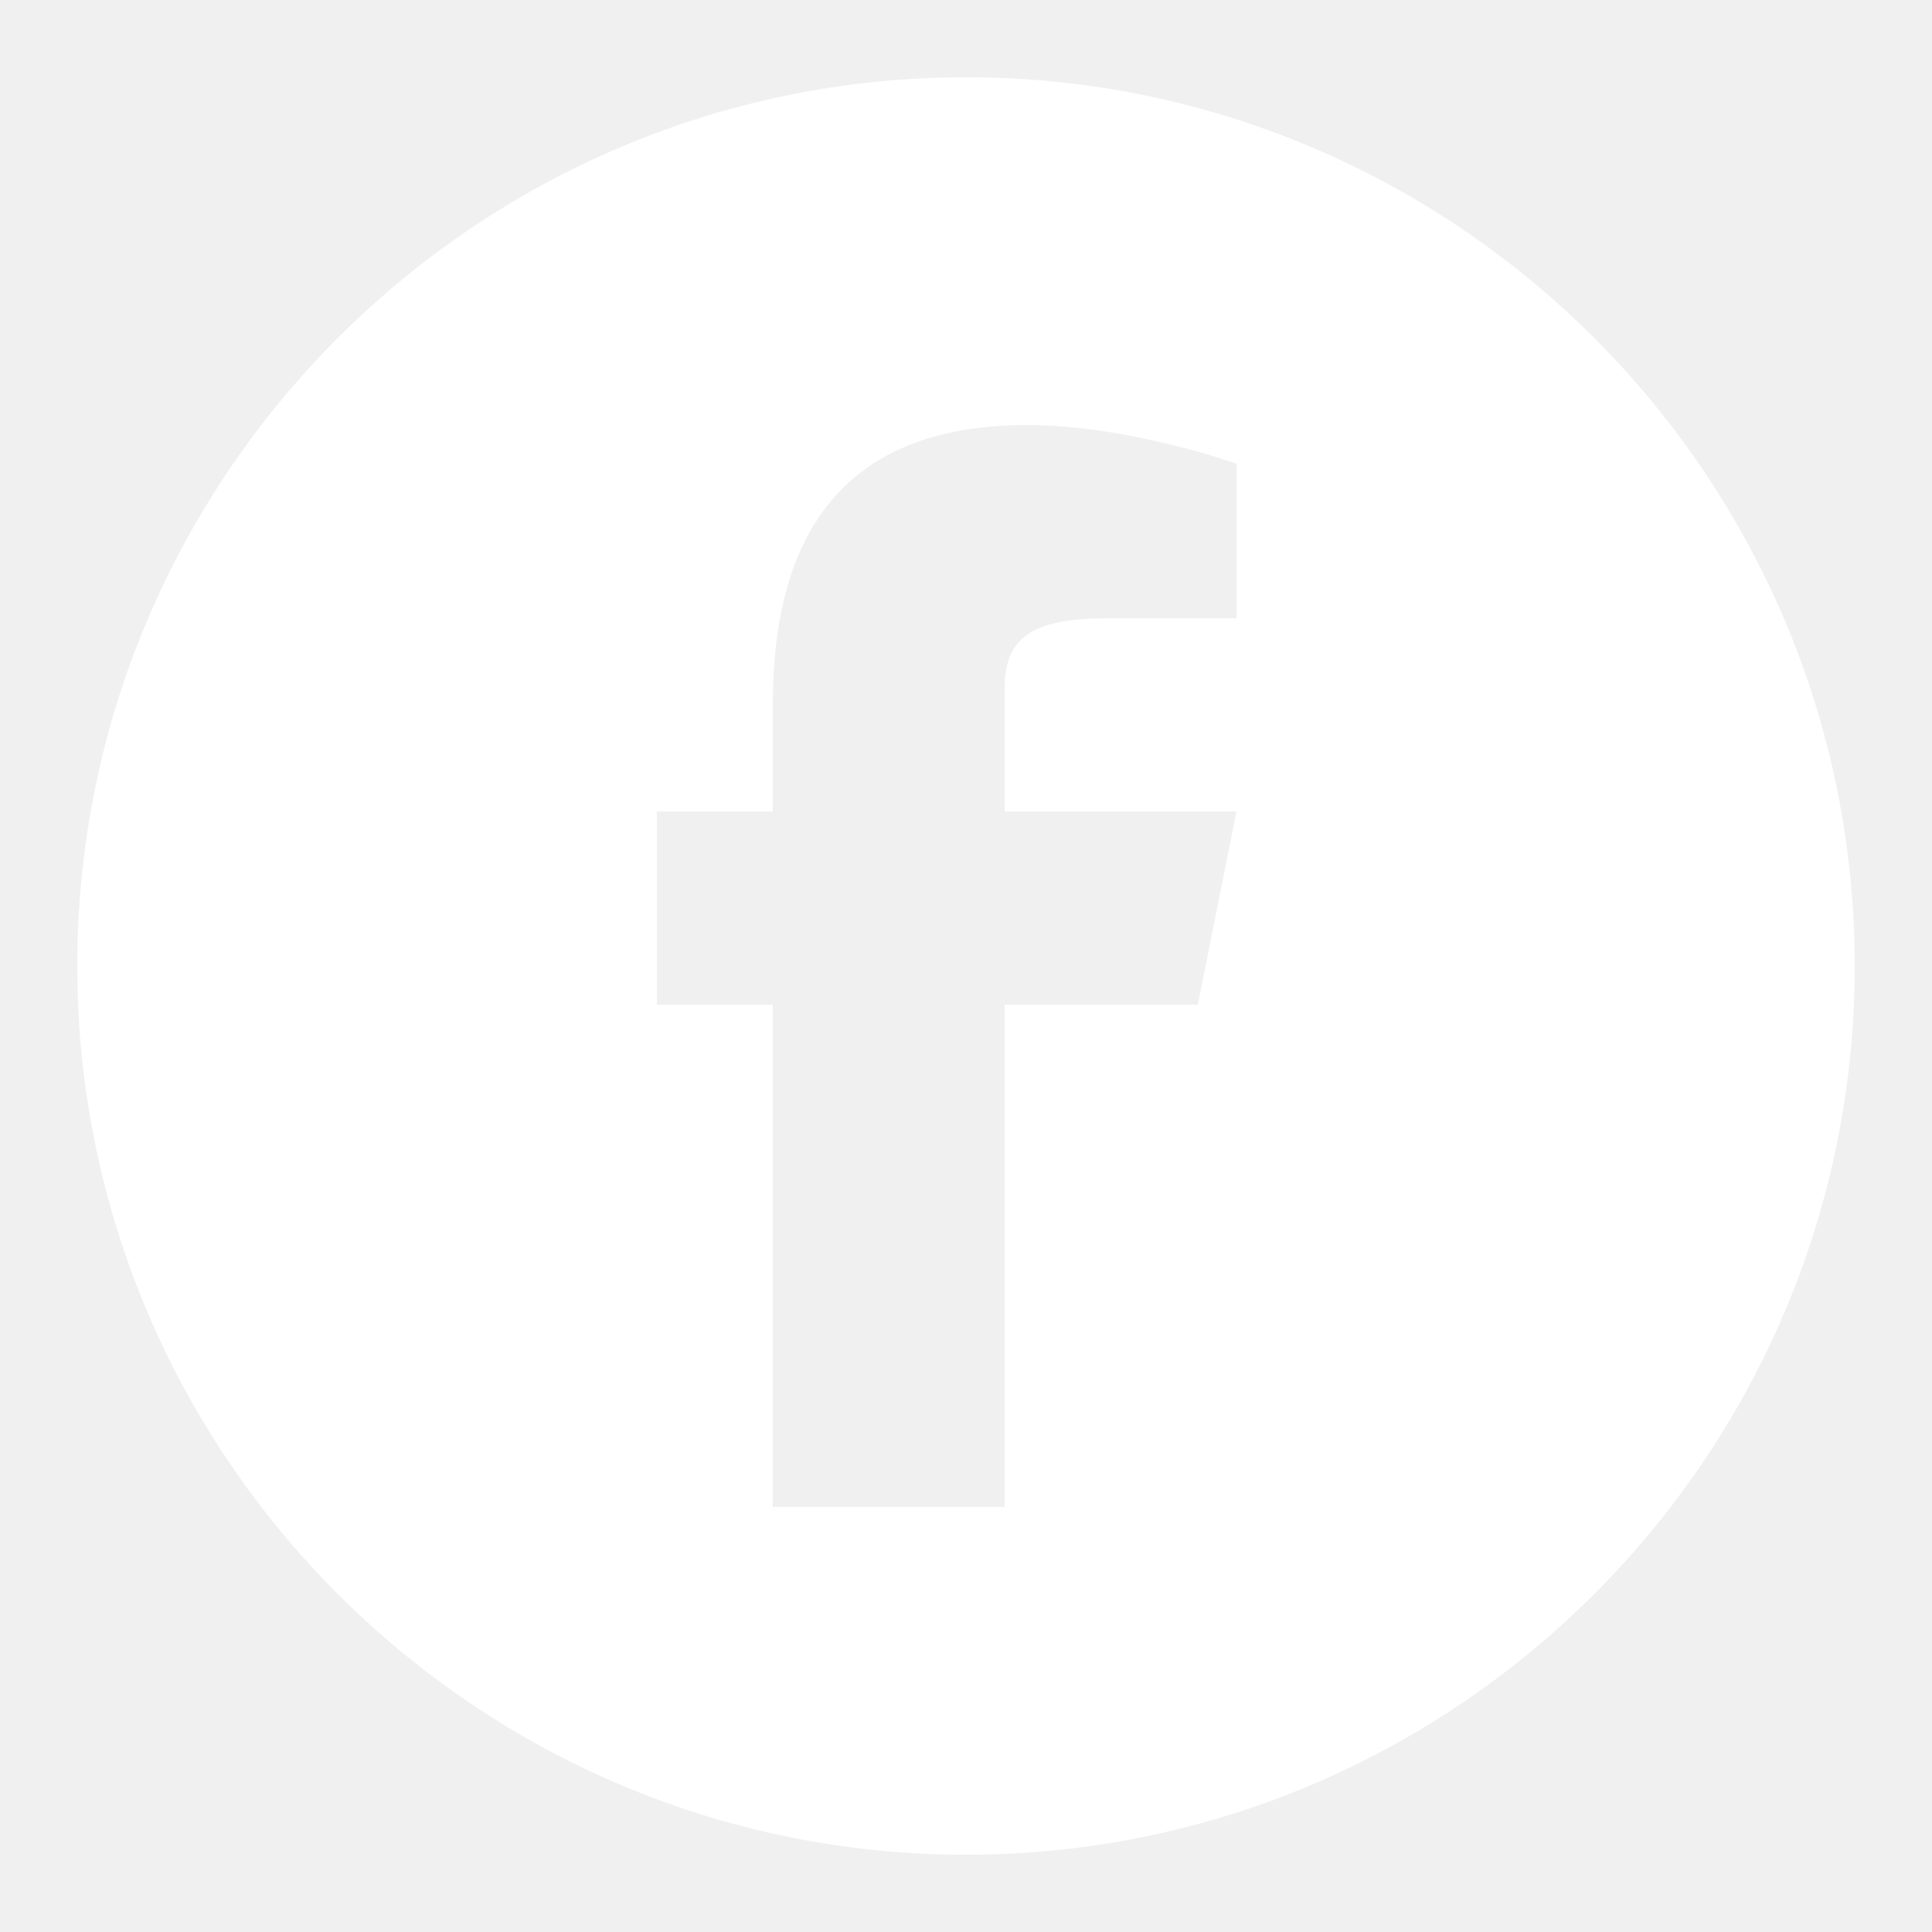
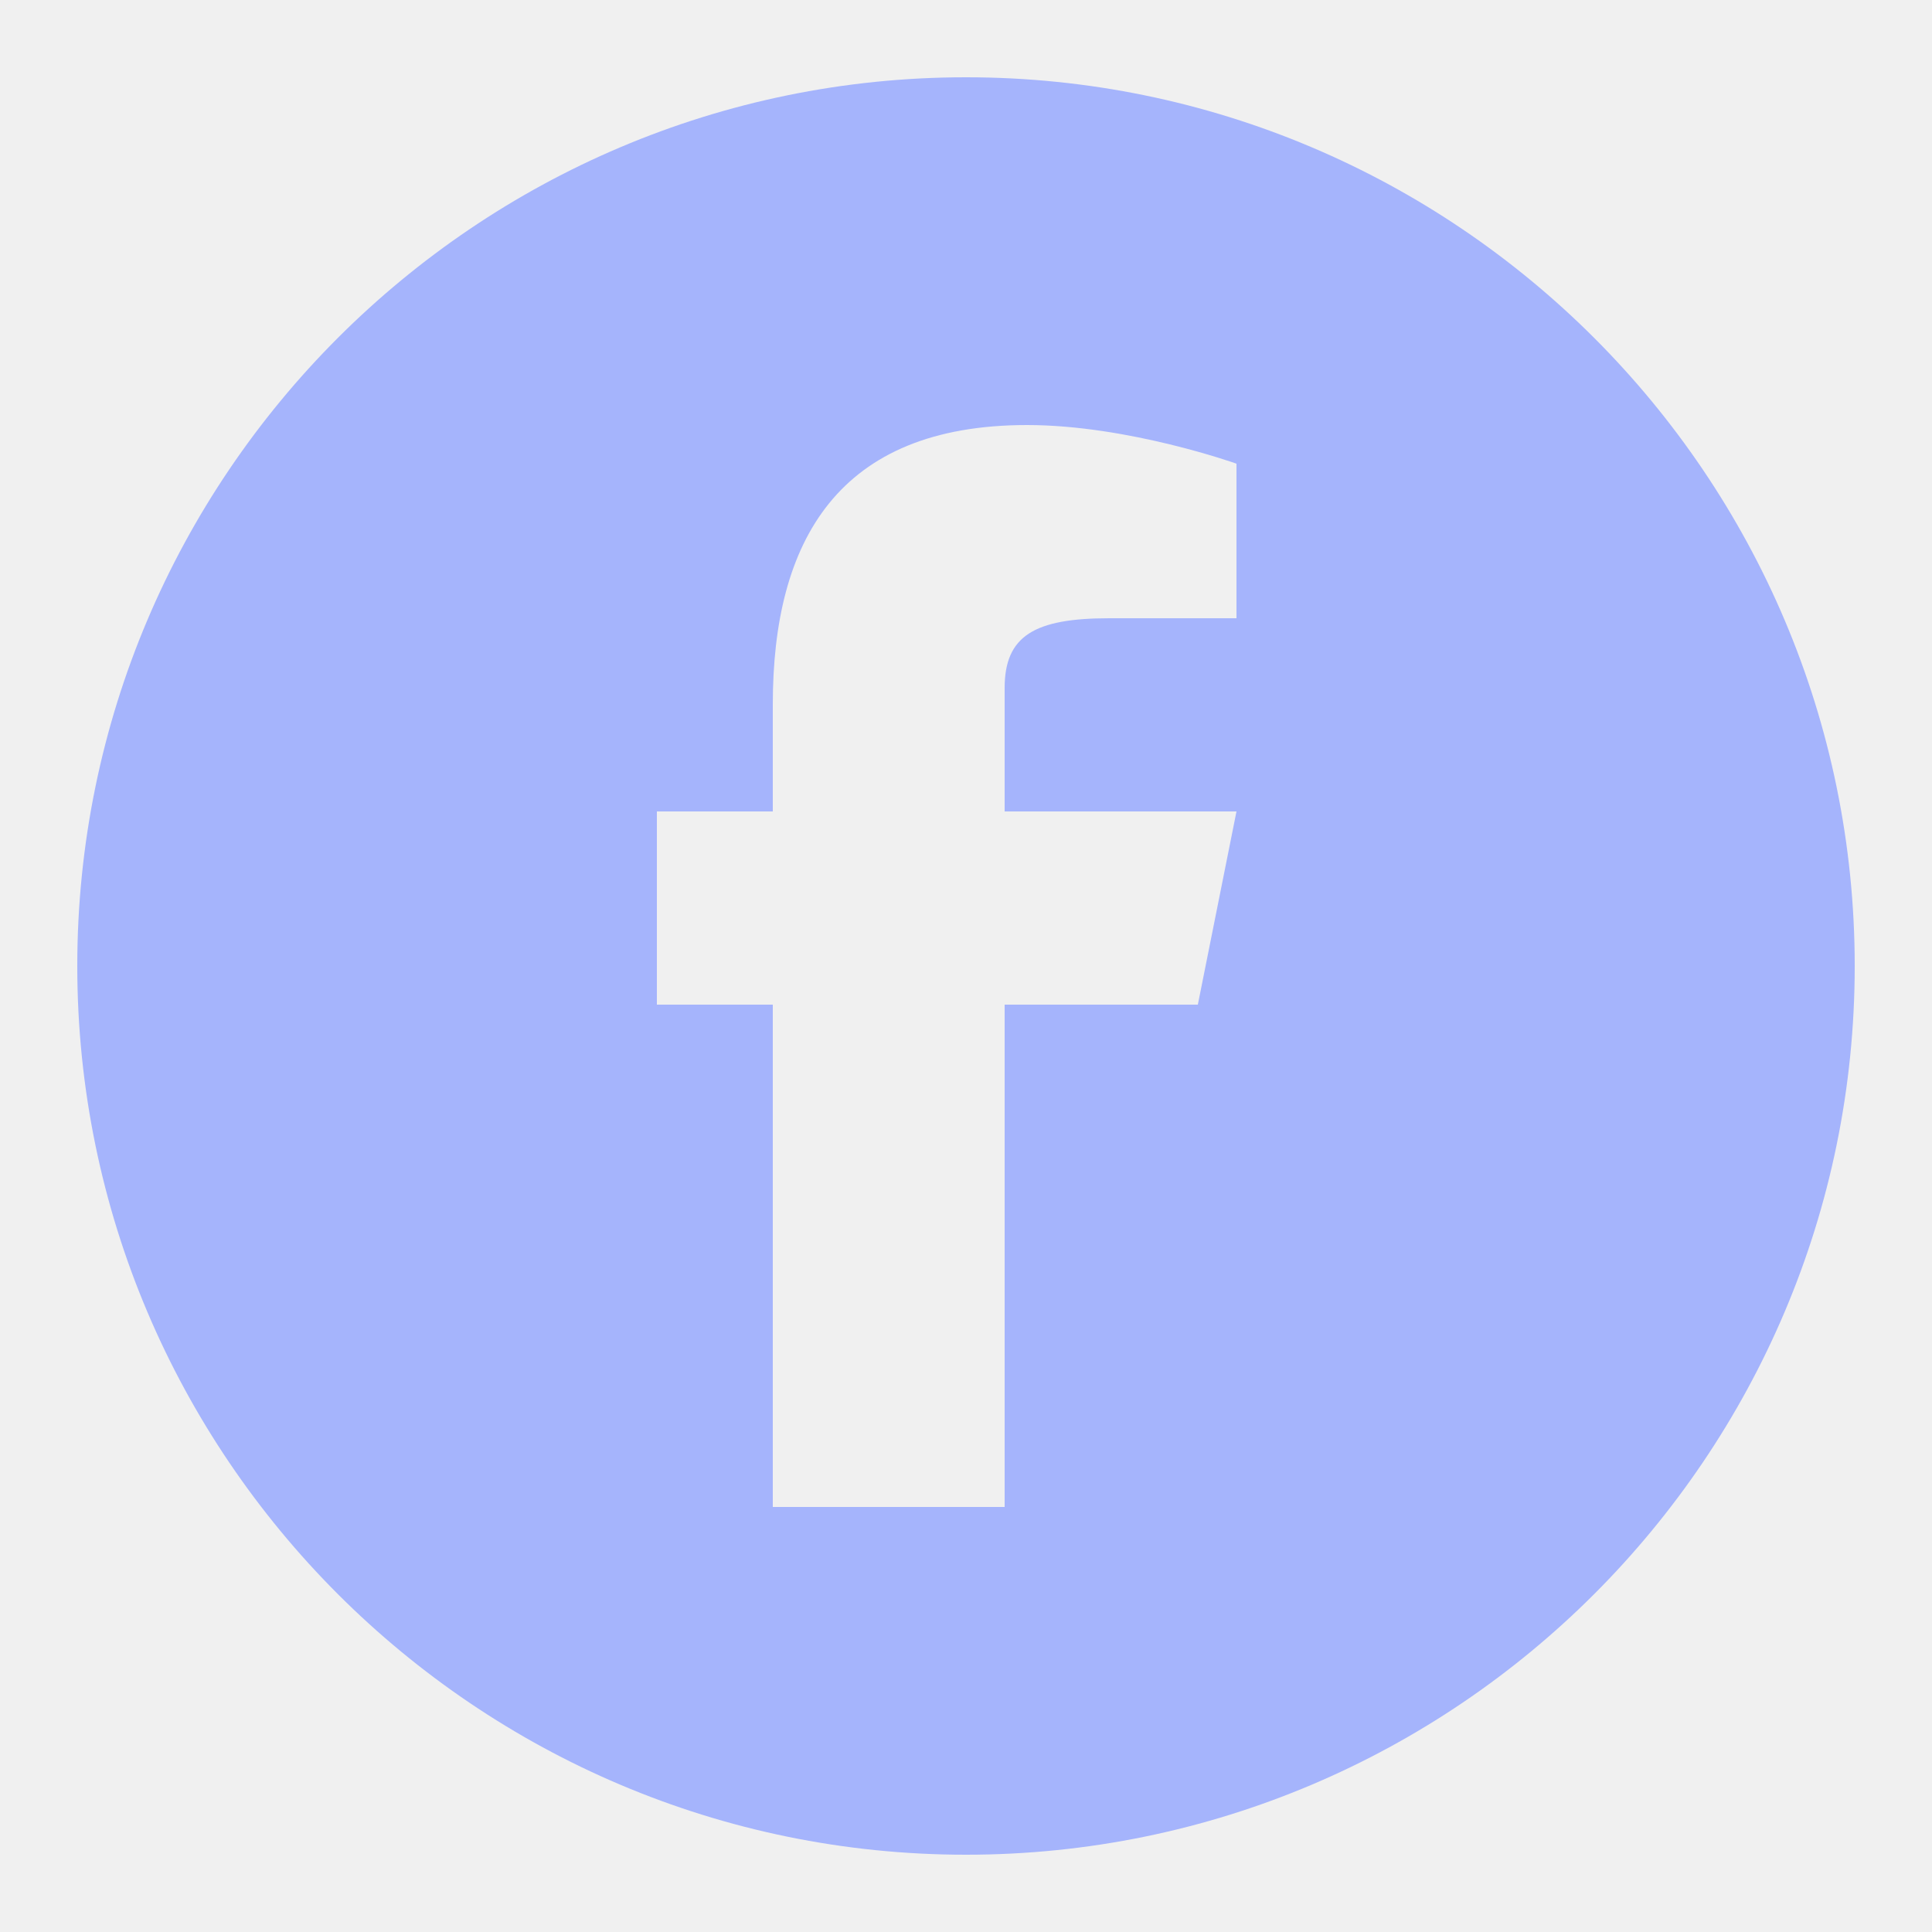
- <svg xmlns="http://www.w3.org/2000/svg" x="0px" y="0px" width="50" height="50" viewBox="0 0 50 50" style="fill:#FFFFFF;">
+ <svg xmlns="http://www.w3.org/2000/svg" x="0px" y="0px" width="50" height="50" viewBox="0 0 50 50" style="fill:#a5b4fc;">
  <path d="M25,2C12.318,2,2,12.317,2,25s10.318,23,23,23c12.683,0,23-10.317,23-23S37.683,2,25,2z M32,16h-3.29 C26.772,16,26,16.455,26,17.806V21h6l-1,5h-5v13h-6V26h-3v-5h3v-2.774C20,14.001,21.686,11,26.581,11C29.203,11,32,12,32,12V16z" />
</svg>
